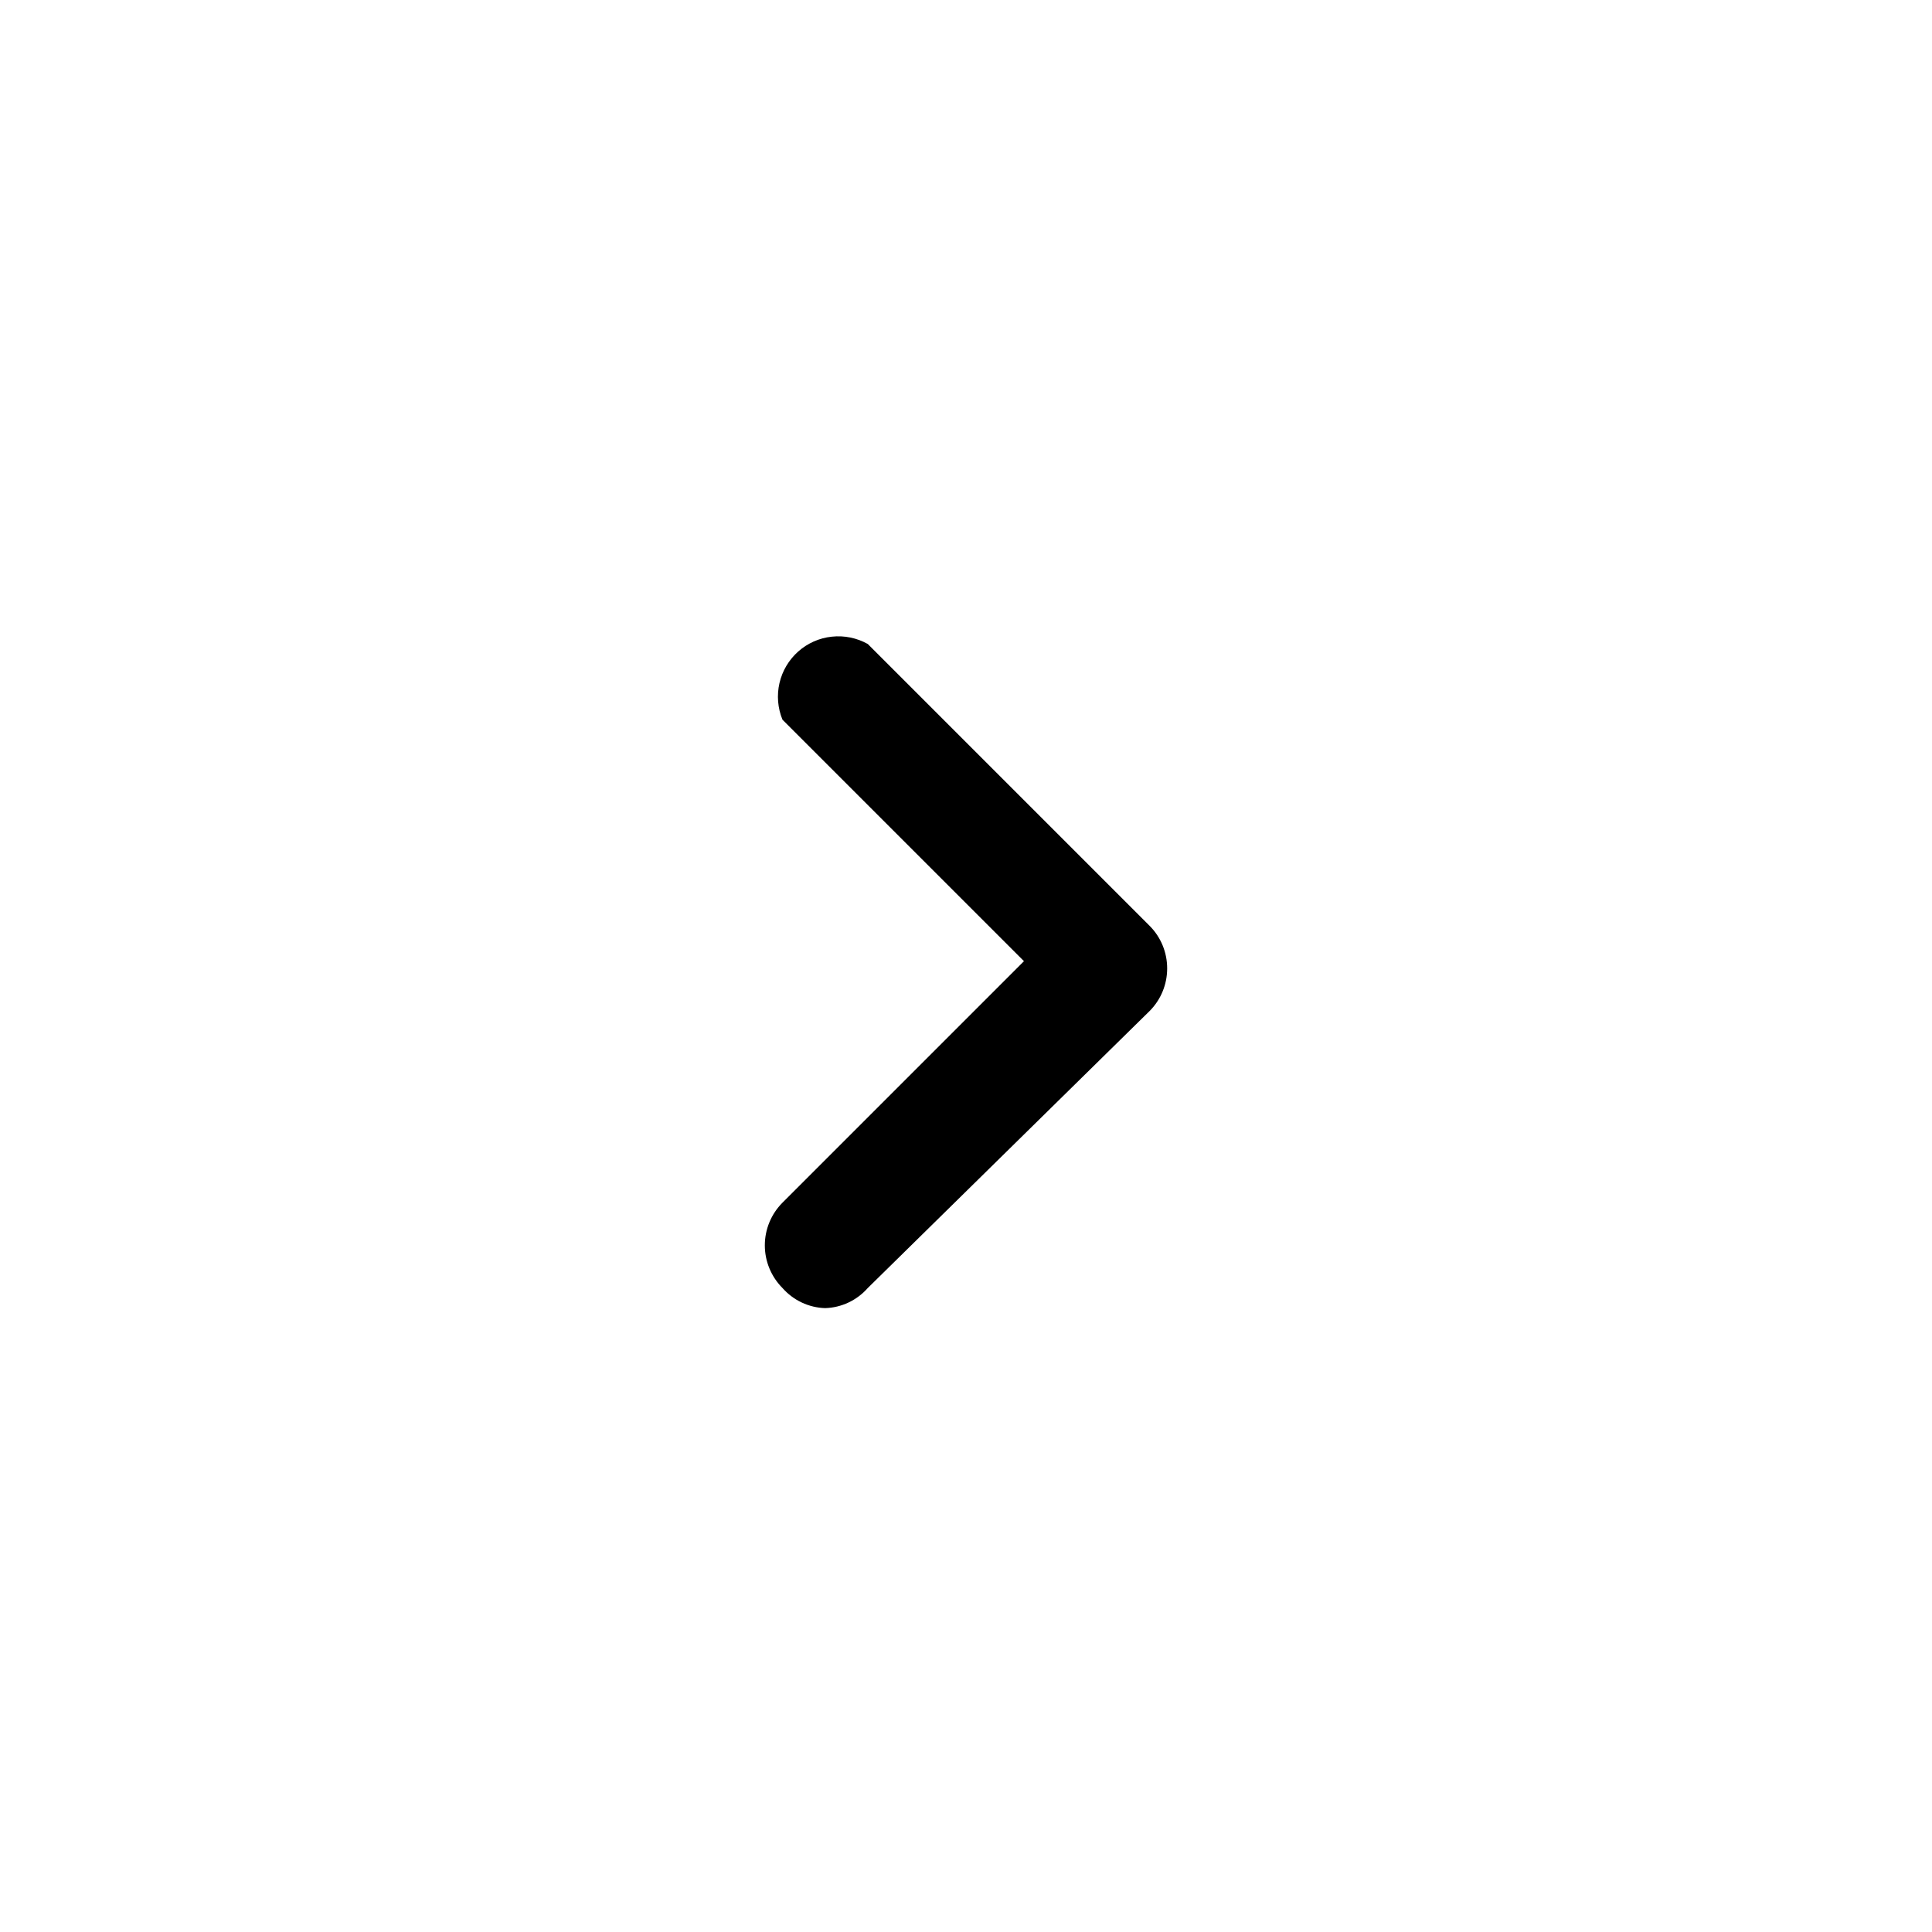
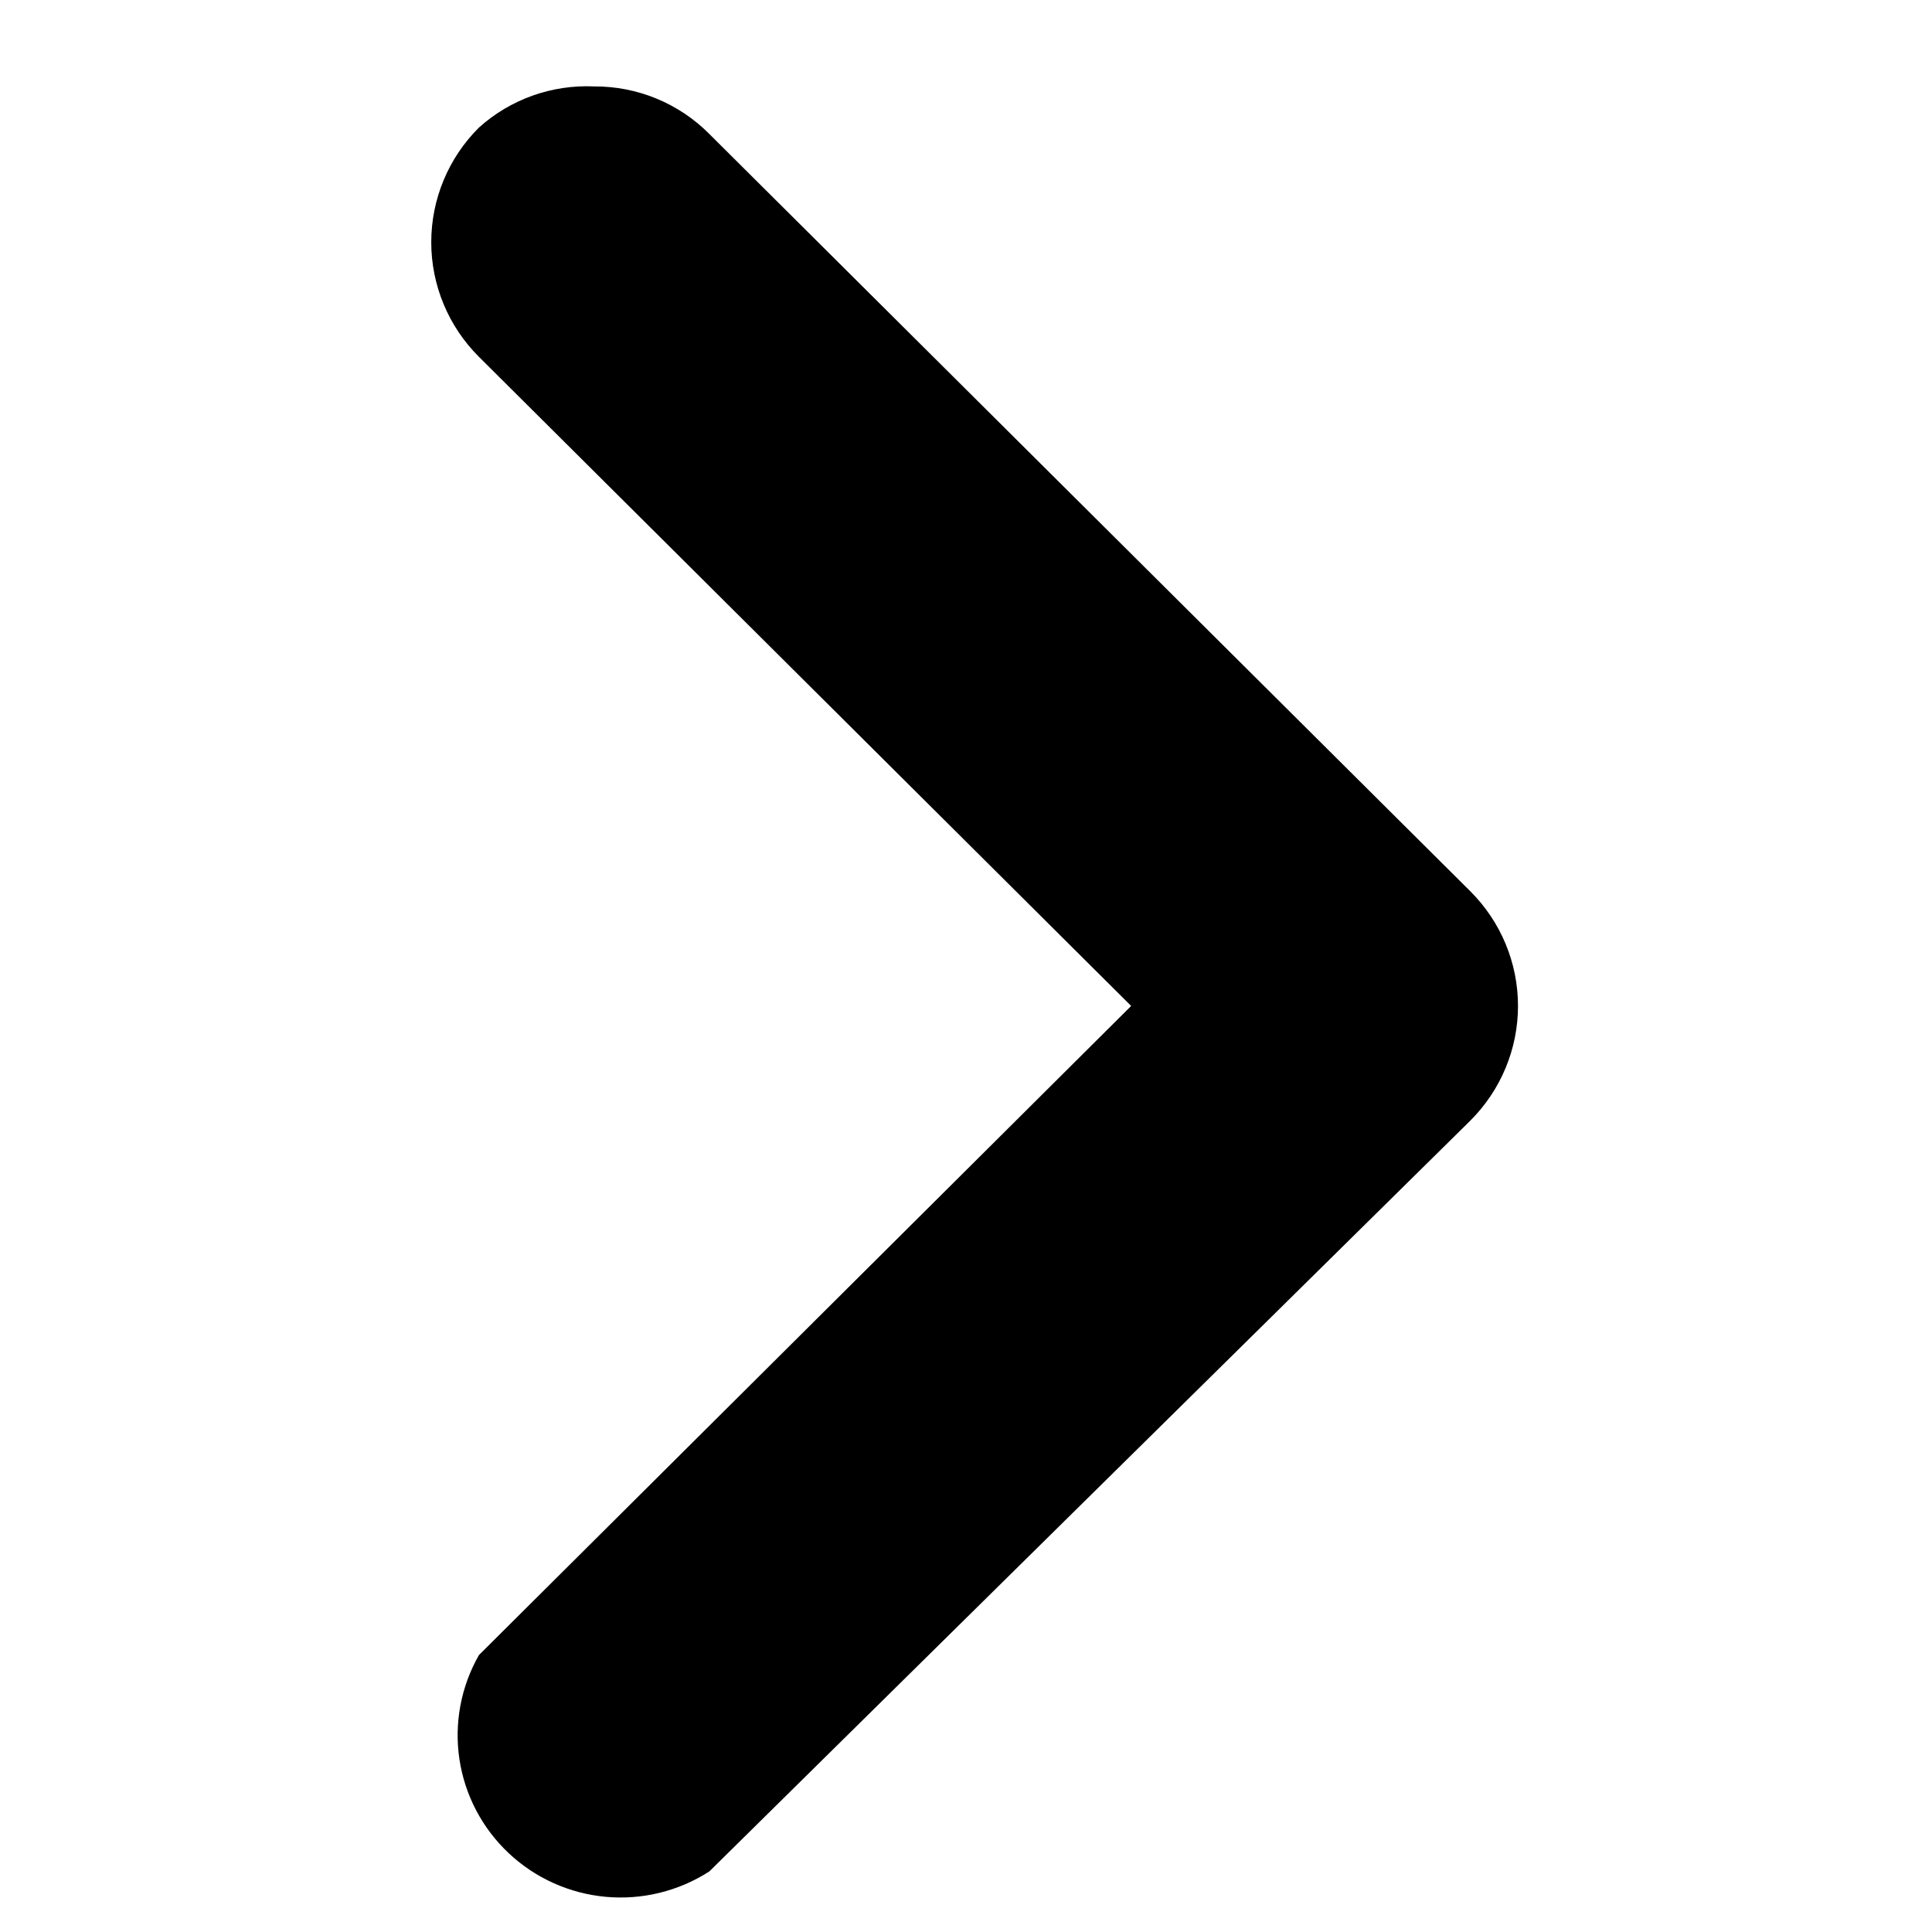
- <svg xmlns="http://www.w3.org/2000/svg" width="800px" height="800px" viewBox="0 0 24 24" fill="none">
-   <path d="M10.25 16.25C10.149 16.247 10.05 16.223 9.959 16.18C9.868 16.137 9.787 16.076 9.72 16C9.58 15.859 9.501 15.669 9.501 15.47C9.501 15.271 9.58 15.081 9.72 14.94L12.72 11.94L9.72 8.94C9.661 8.796 9.648 8.637 9.683 8.485C9.718 8.334 9.799 8.197 9.916 8.093C10.032 7.99 10.178 7.925 10.333 7.909C10.488 7.892 10.644 7.924 10.78 8L14.28 11.5C14.421 11.641 14.499 11.831 14.499 12.03C14.499 12.229 14.421 12.419 14.28 12.56L10.78 16C10.713 16.076 10.632 16.137 10.541 16.18C10.45 16.223 10.351 16.247 10.25 16.25Z" fill="#000000" />
+ <svg xmlns="http://www.w3.org/2000/svg" width="56" height="56" viewBox="0 0 56 56" fill="none">
+   <path d="M17.222 2.505C17.843 2.502 18.459 2.622 19.032 2.859C19.606 3.096 20.126 3.445 20.562 3.885L42.618 25.834C43.503 26.716 44 27.911 44 29.158C44 30.404 43.503 31.599 42.618 32.482L20.562 54.243C19.674 54.816 18.618 55.076 17.564 54.981C16.51 54.886 15.518 54.441 14.748 53.718C13.978 52.995 13.474 52.036 13.317 50.994C13.16 49.952 13.36 48.888 13.883 47.972L32.787 29.158L13.883 10.344C12.997 9.462 12.5 8.266 12.5 7.02C12.5 5.774 12.997 4.578 13.883 3.697C14.794 2.877 15.995 2.449 17.222 2.505Z" fill="black" />
</svg>
